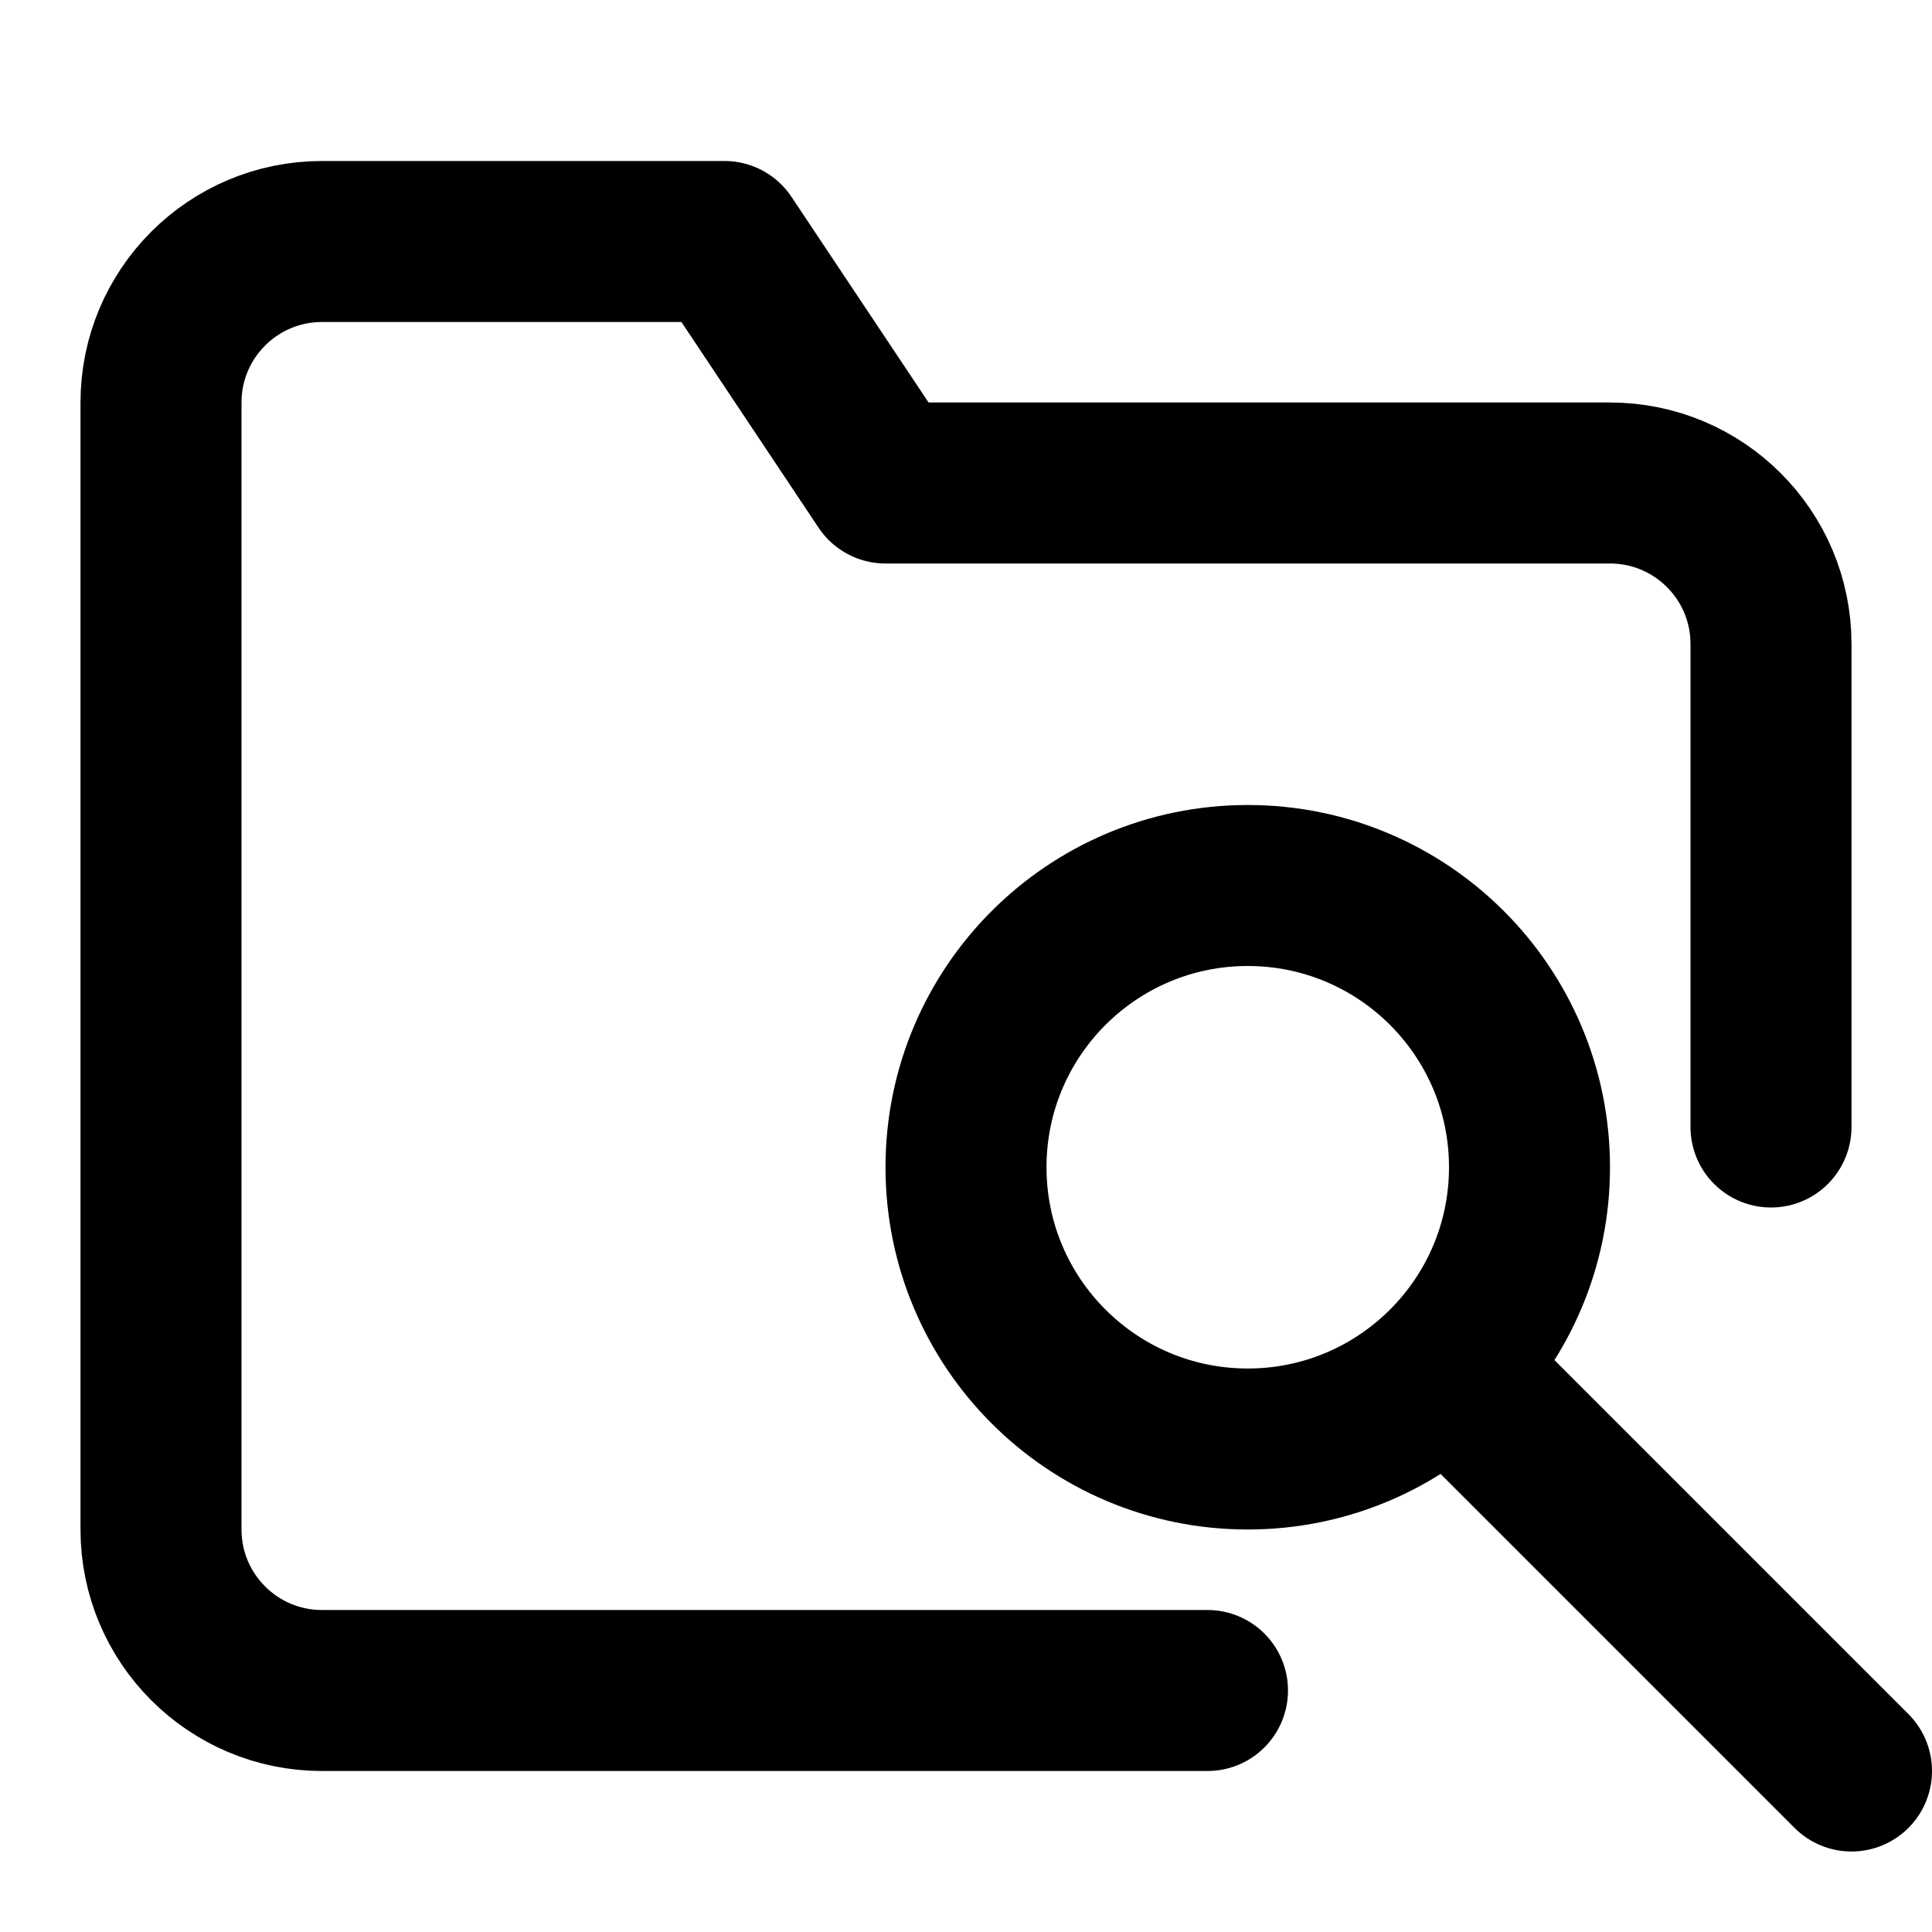
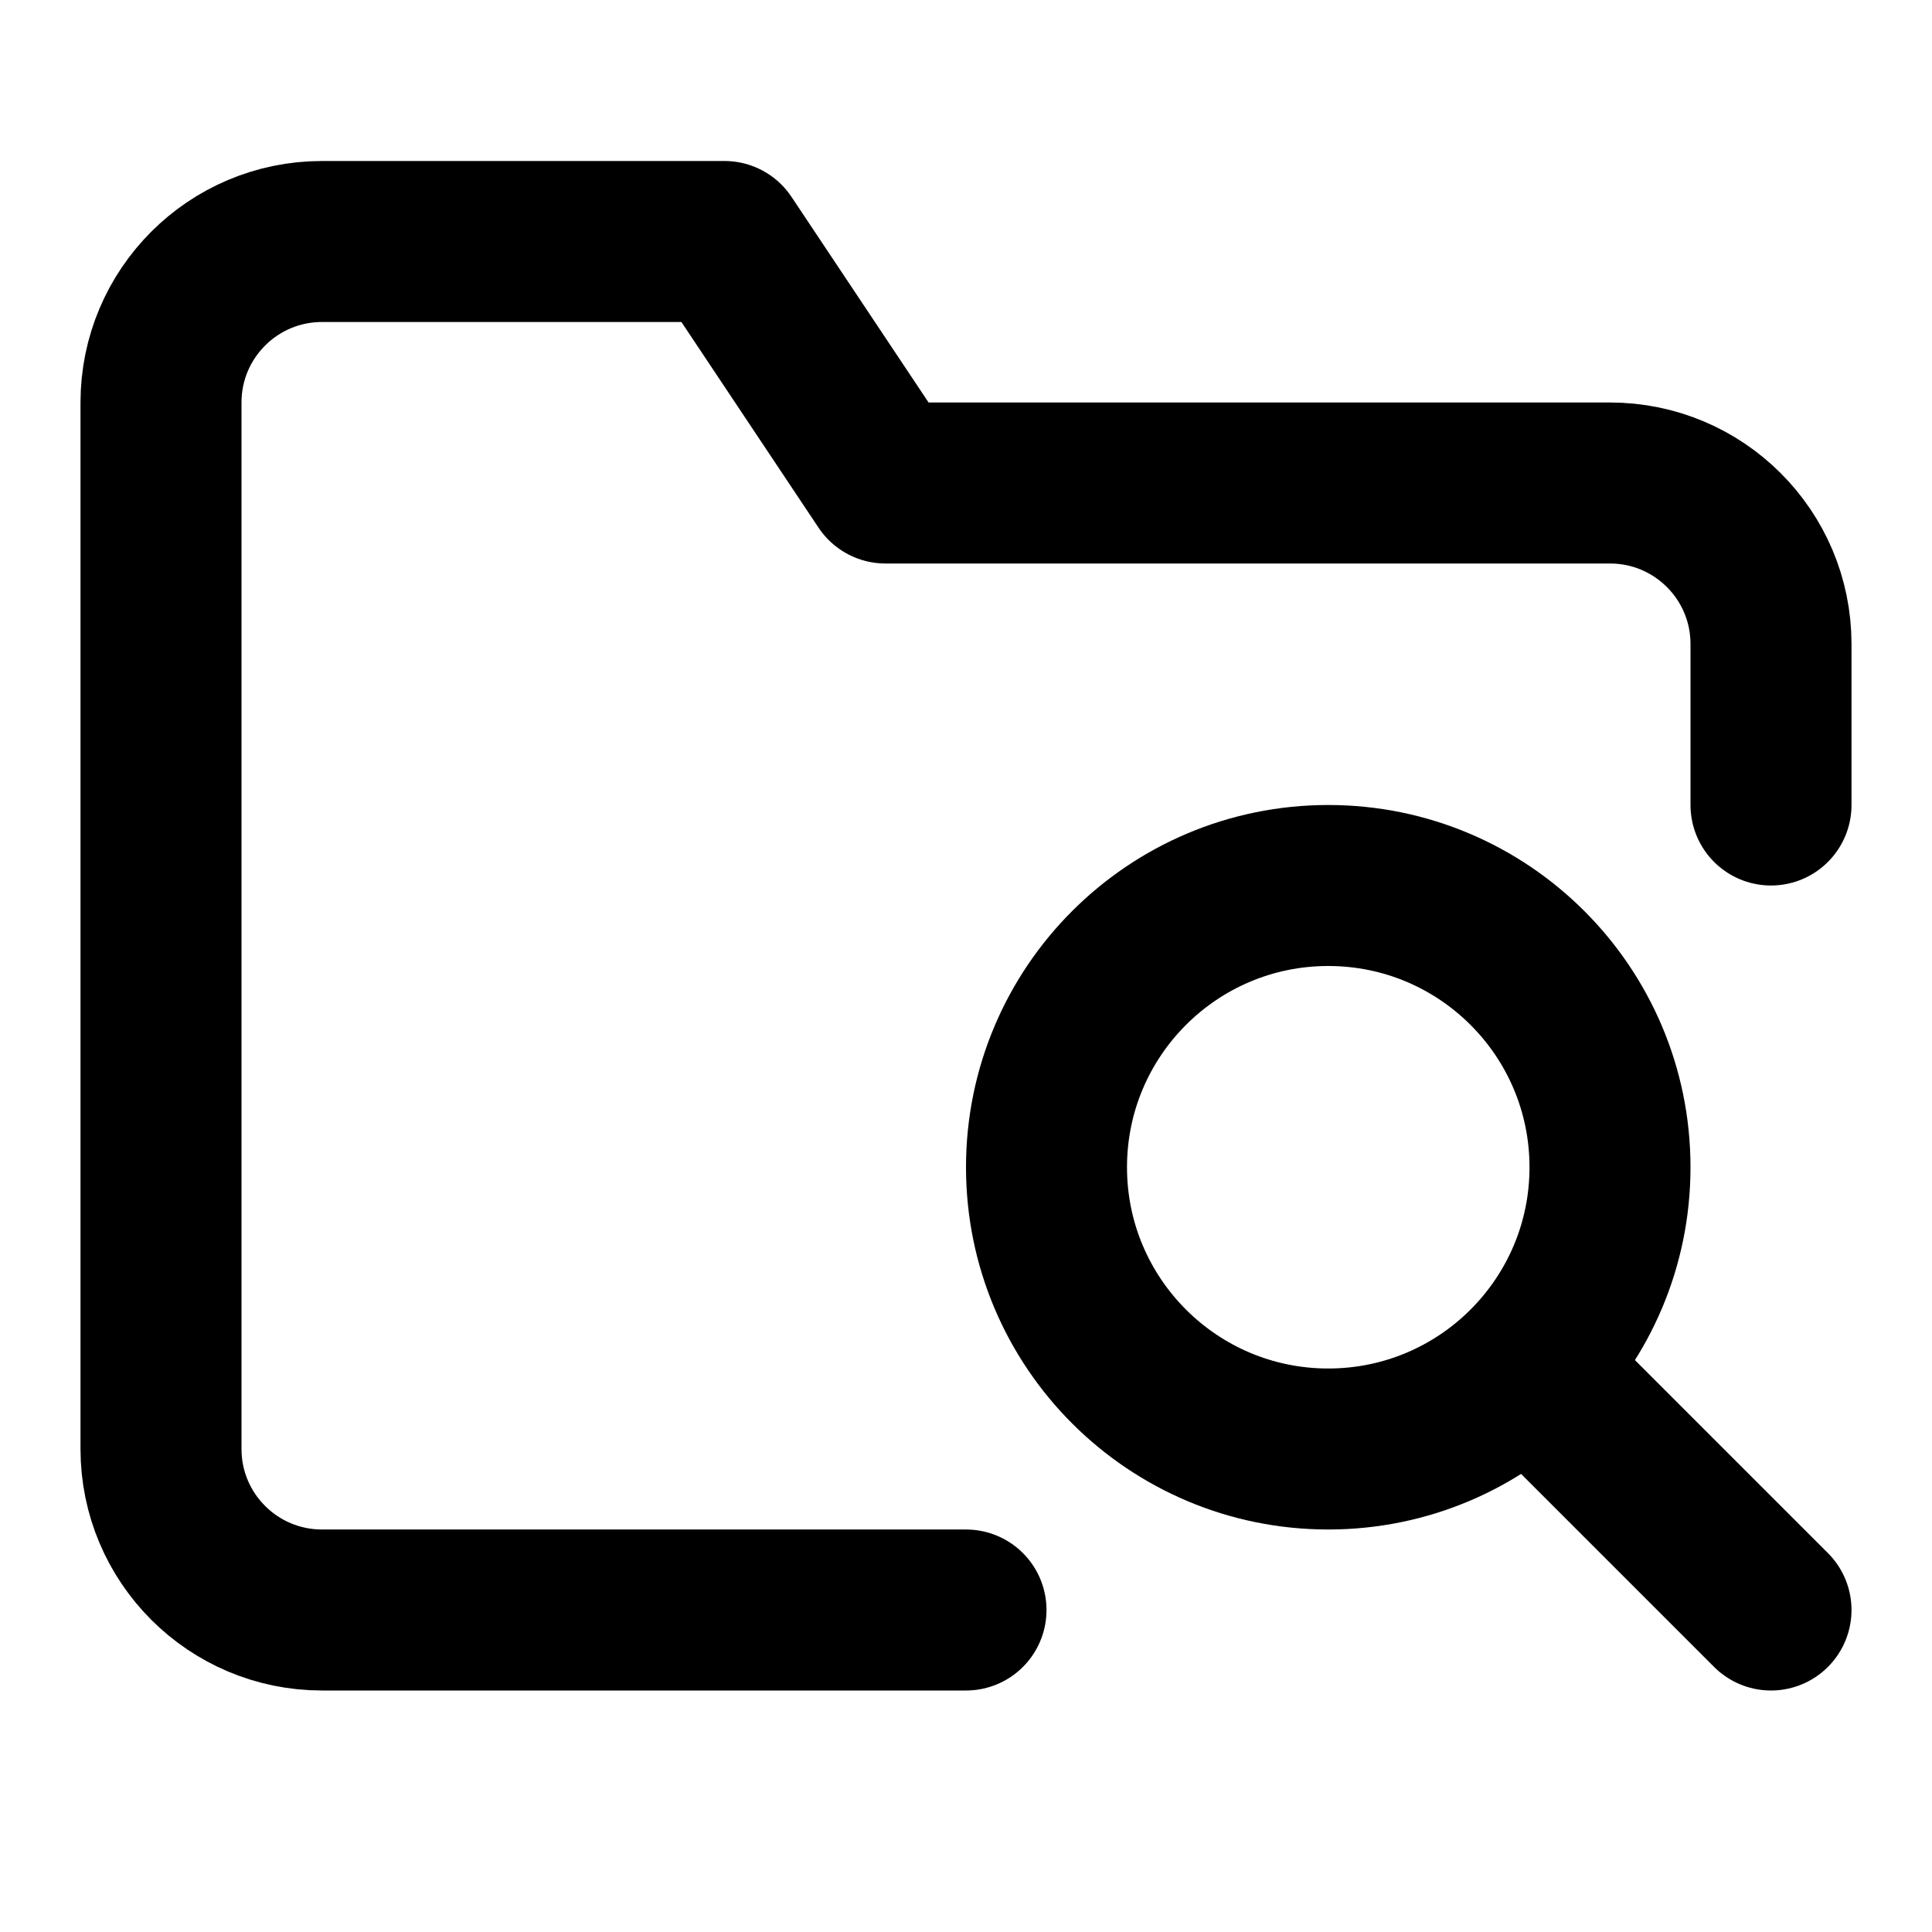
<svg xmlns="http://www.w3.org/2000/svg" class="i i-folder-search" viewBox="0 0 24 24" fill="none" stroke="currentColor" stroke-width="2" stroke-linecap="round" stroke-linejoin="round">
-   <circle cx="15.5" cy="14.5" r="3.5" />
-   <path d="m18 17 5 5m-1-8V8a2 2 0 0 0-2-2h-9L9 3H4a2 2 0 0 0-2 2v14a2 2 0 0 0 2 2h11" />
+   <path d="M22 10V8a2 2 0 00-2-2h-9L9 3H4a2 2 0 00-2 2v13a2 2 0 002 2h8m10 0-3-3" />
+   <circle cx="16.5" cy="14.5" r="3.5" />
</svg>
